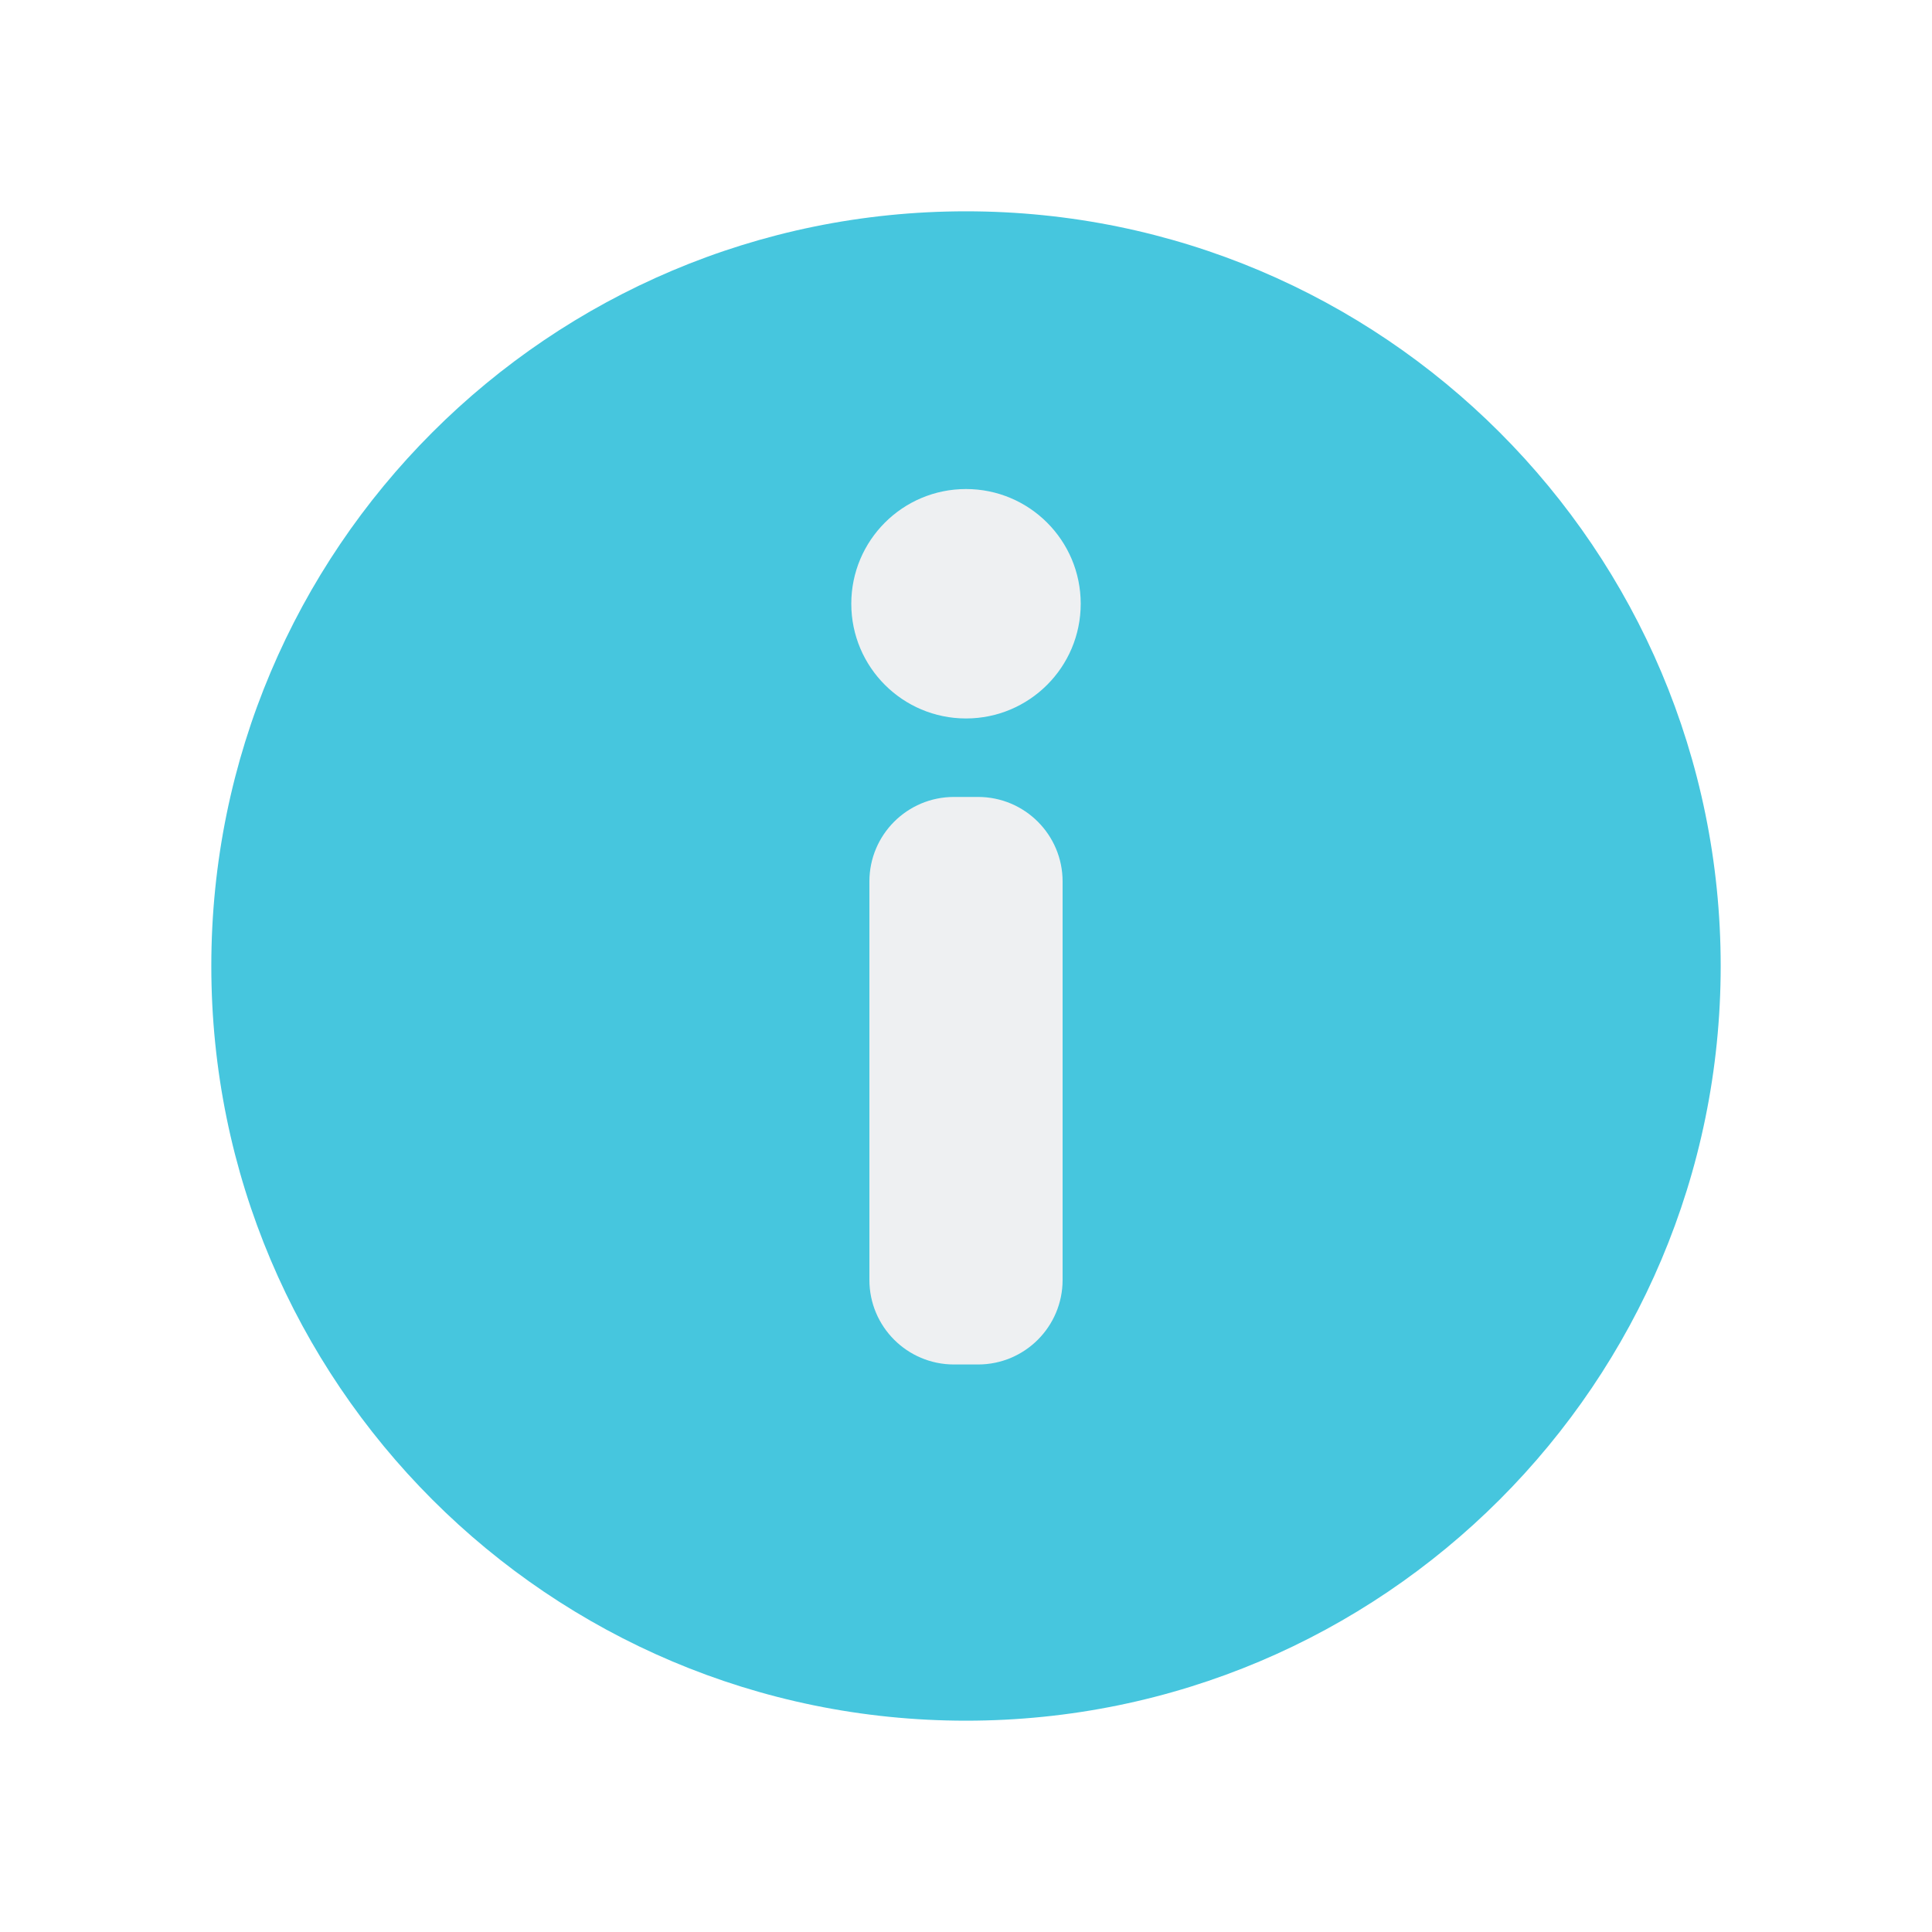
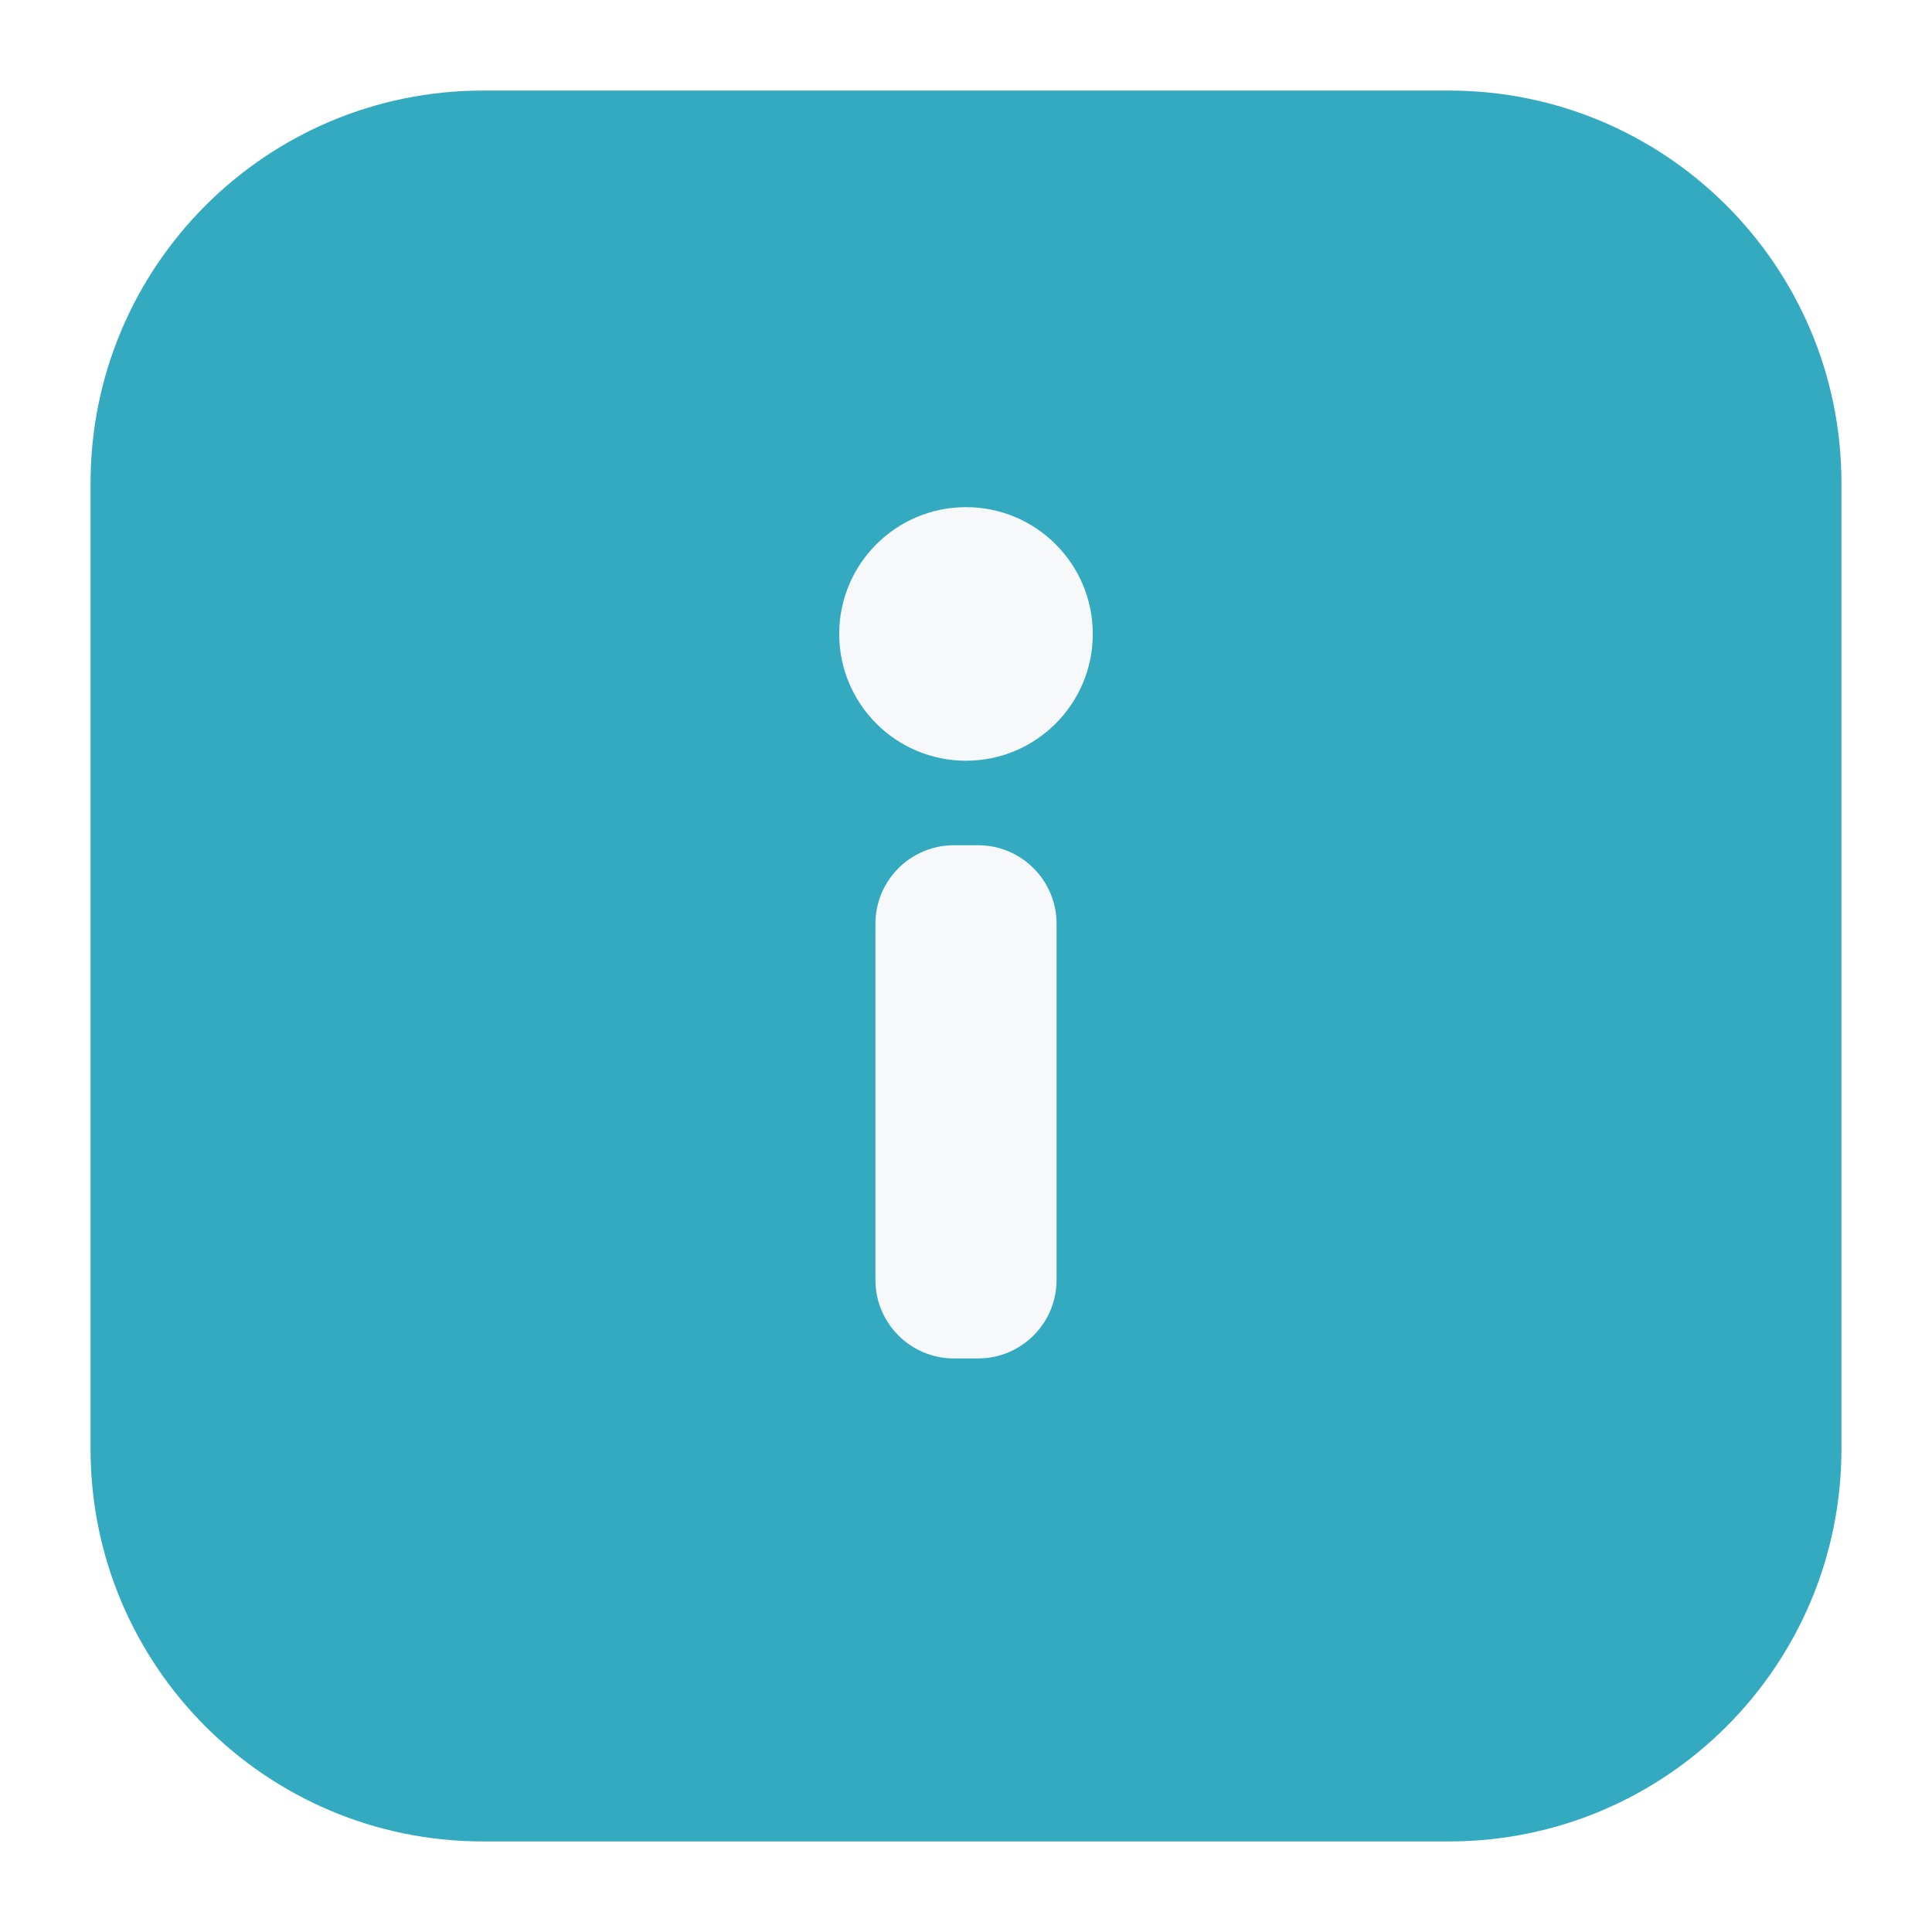
<svg xmlns="http://www.w3.org/2000/svg" width="32" height="32" viewBox="0 0 32 32">
-   <circle cx="16" cy="16" r="12.5" fill="#46C6DE" />
-   <circle cx="16" cy="10" r="1.9" fill="#EEF0F2" />
-   <rect x="14.4" y="13.2" width="3.2" height="9.4" rx="1.4" fill="#EEF0F2" />
+   <rect x="1.5" y="1.5" width="29" height="29" rx="6.5" fill="#34AAC0" />
+   <circle cx="16" cy="10.5" r="2.1" fill="#F7F8FA" />
+   <rect x="14.5" y="14" width="3" height="8.5" rx="1.3" fill="#F7F8FA" />
</svg>
